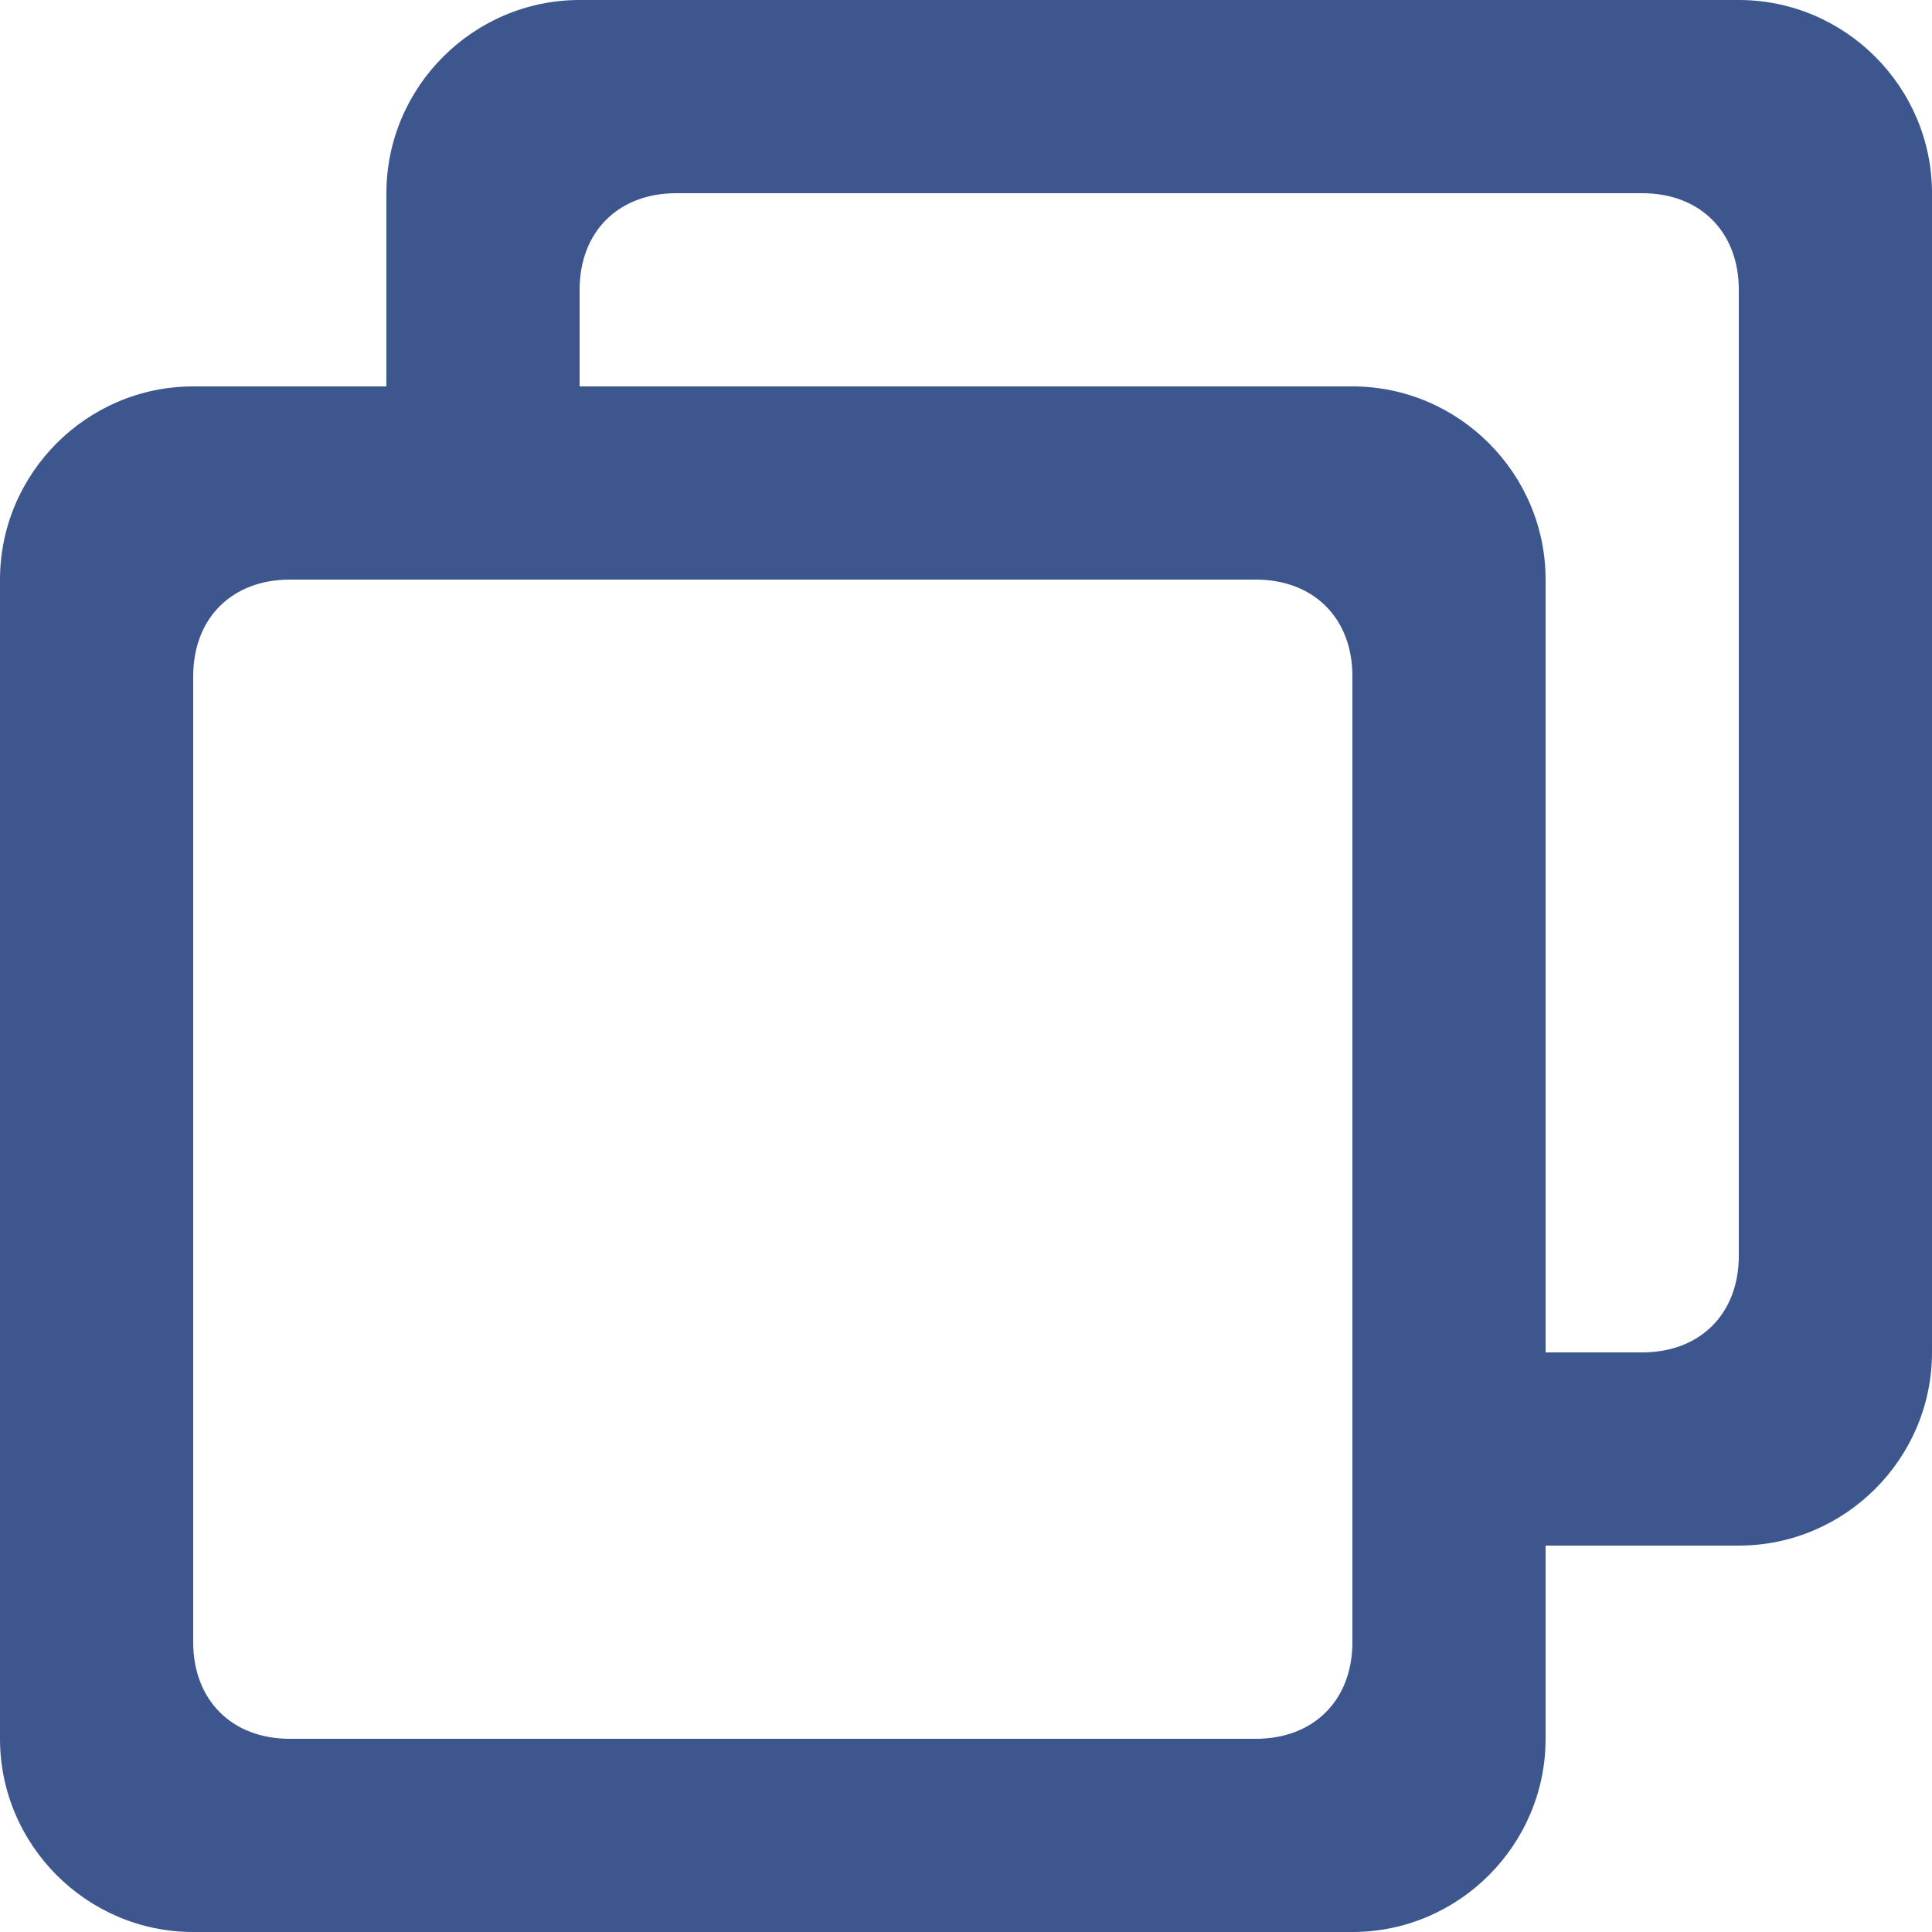
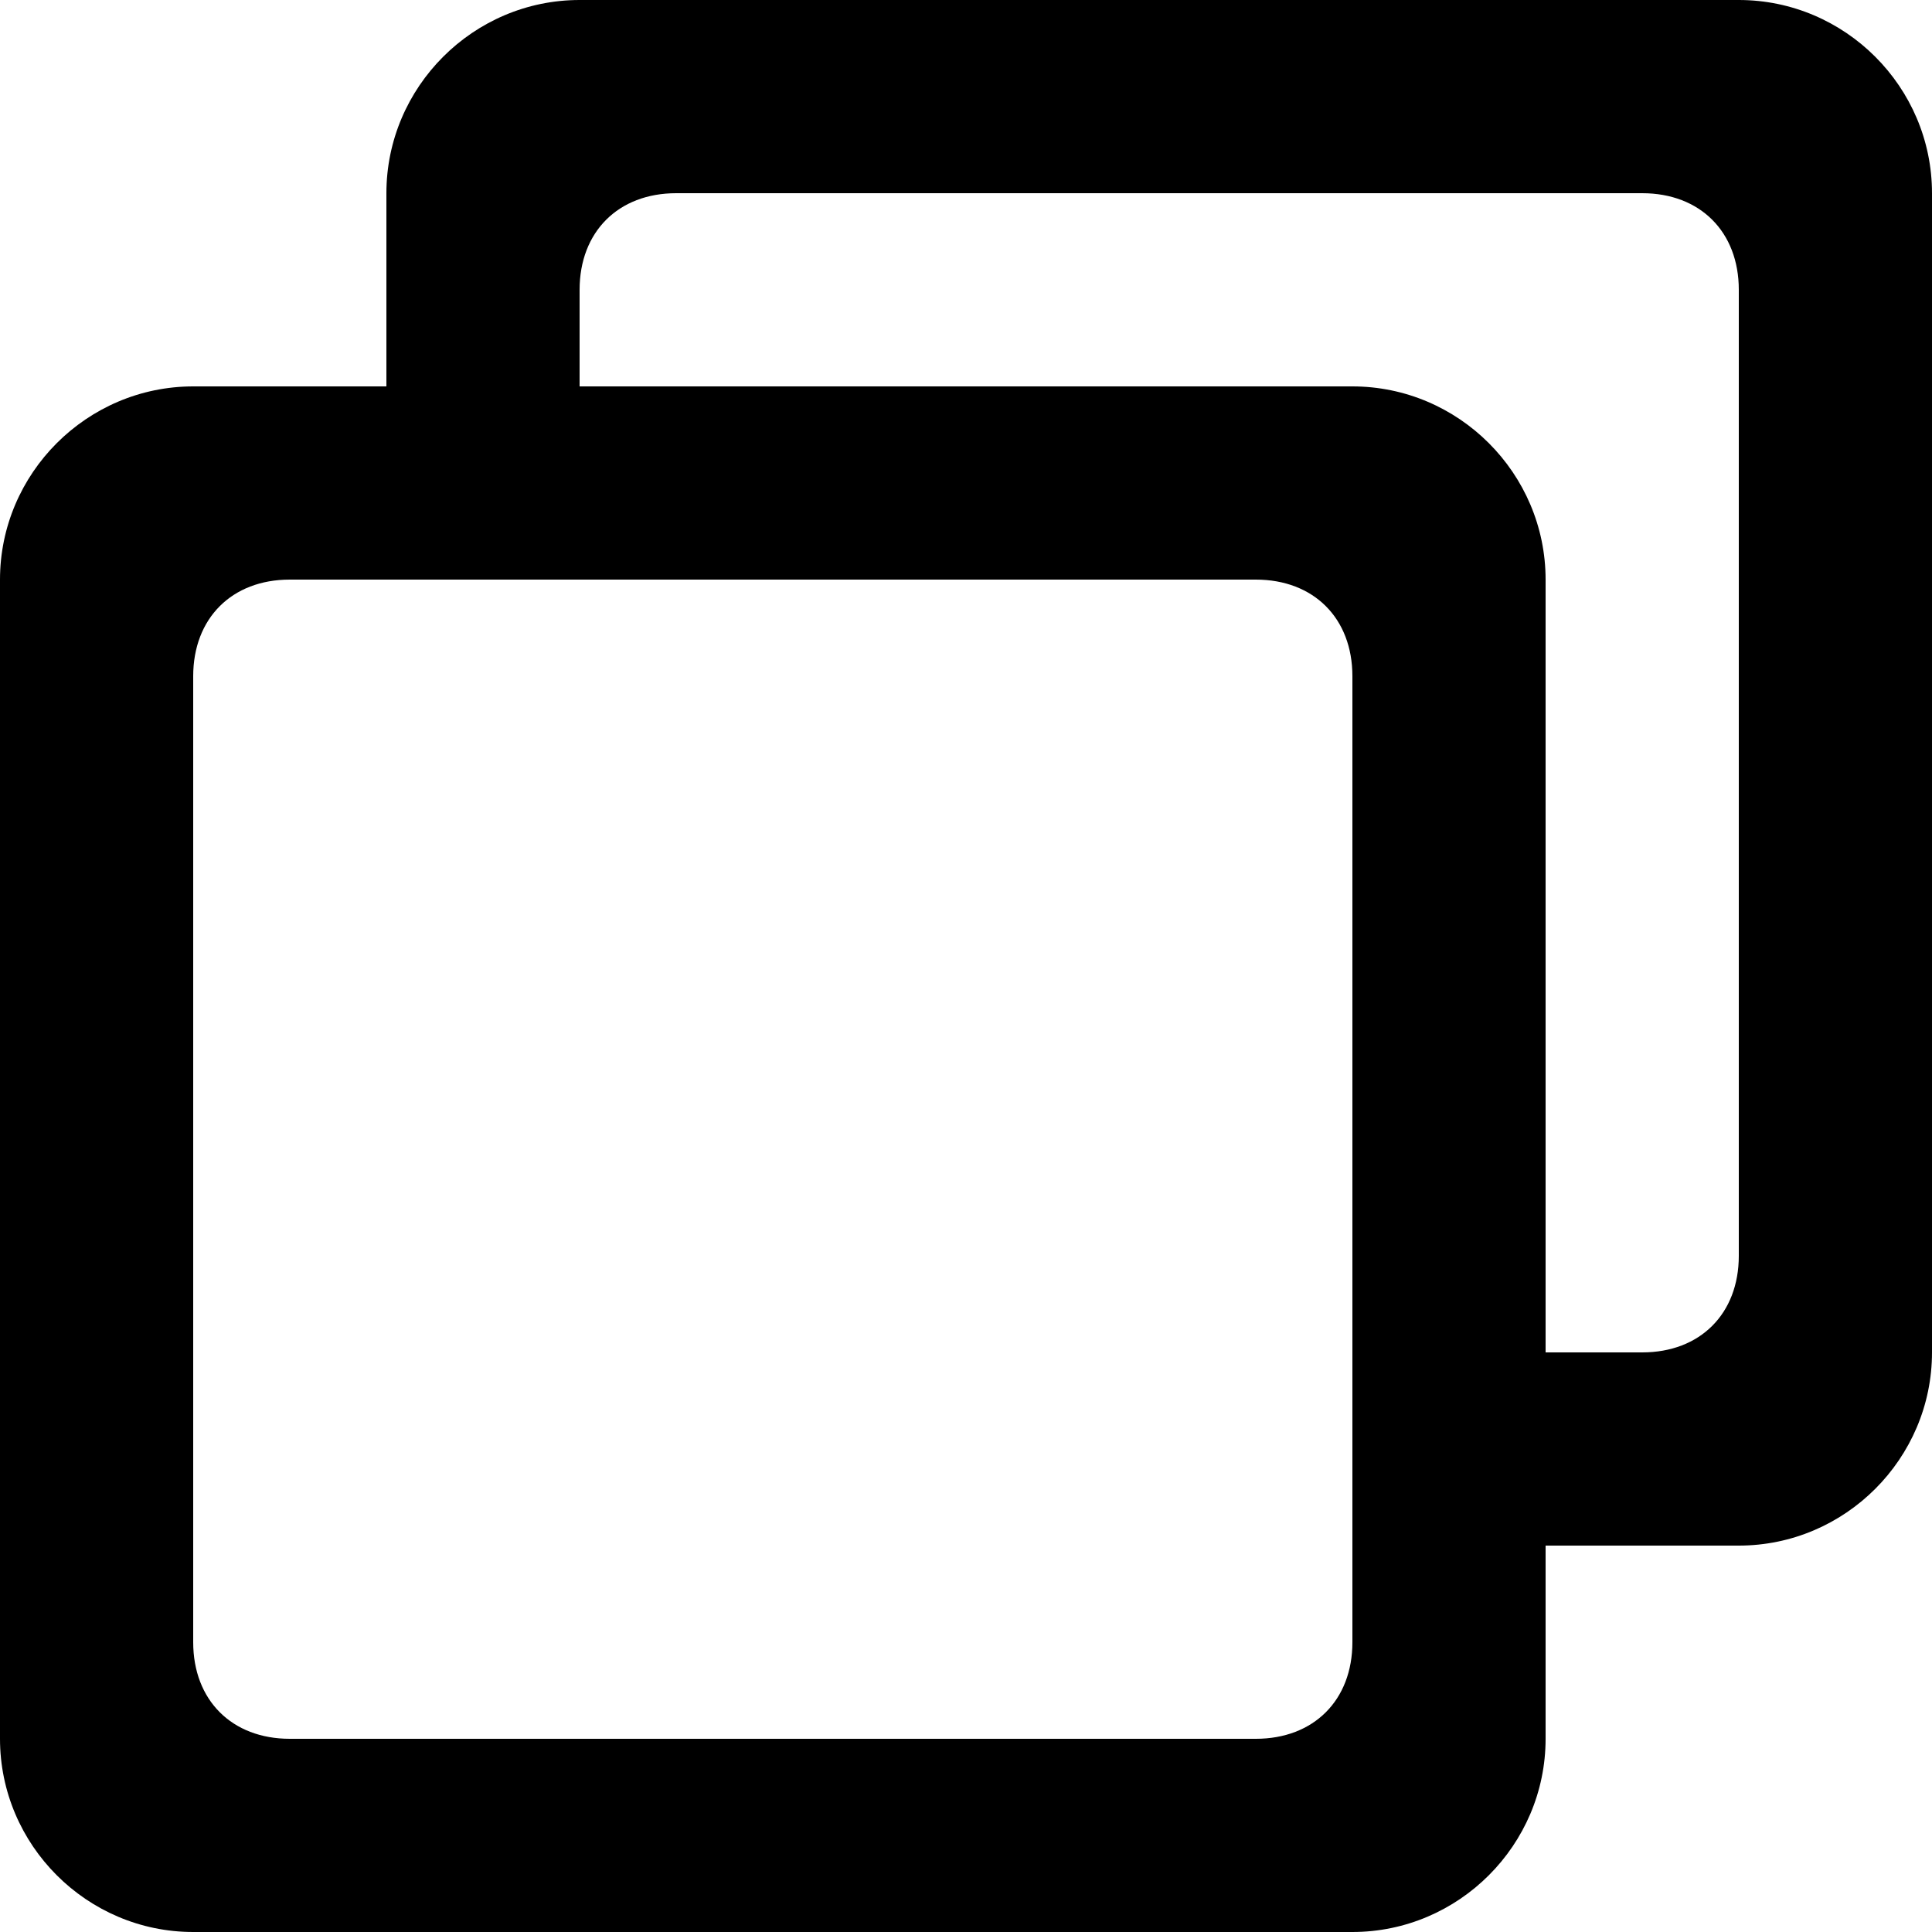
<svg xmlns="http://www.w3.org/2000/svg" width="16px" height="16px" viewBox="0 0 16 16" version="1.1">
-   <g id="页面-1" stroke="none" stroke-width="1" fill="none" fill-rule="evenodd">
+   <g id="页面-1" stroke="none" stroke-width="1" fill-rule="evenodd">
    <g id="新增工单模板配置" transform="translate(-1175, -126)">
      <g id="编组-17" transform="translate(1054, 118)">
        <g id="编组-18" transform="translate(110, 0)">
          <g id="编组-23">
            <g id="编组" transform="translate(11, 8)">
              <g id="复制">
-                 <path d="M14.4,12.8 L12.8,12.8 L12.8,14.4 C12.8,15.28 12.08,16 11.2,16 L1.6,16 C0.72,16 0,15.28 0,14.4 L0,4.8 C0,3.92 0.72,3.2 1.6,3.2 L3.2,3.2 L3.2,1.6 C3.2,0.72 3.92,0 4.8,0 L14.4,0 C15.28,0 16,0.72 16,1.6 L16,11.2 C16,12.08 15.28,12.8 14.4,12.8 Z M2.4,4.8 C1.92,4.8 1.6,5.12 1.6,5.6 L1.6,13.6 C1.6,14.08 1.92,14.4 2.4,14.4 L10.4,14.4 C10.88,14.4 11.2,14.08 11.2,13.6 L11.2,5.6 C11.2,5.12 10.88,4.8 10.4,4.8 L2.4,4.8 Z M14.4,2.4 C14.4,1.92 14.08,1.6 13.6,1.6 L5.6,1.6 C5.12,1.6 4.8,1.92 4.8,2.4 L4.8,3.2 L11.2,3.2 C12.08,3.2 12.8,3.92 12.8,4.8 L12.8,11.2 L13.6,11.2 C14.08,11.2 14.4,10.88 14.4,10.4 L14.4,2.4 Z" fill="#3D568E" id="形状" />
+                 <path d="M14.4,12.8 L12.8,12.8 L12.8,14.4 C12.8,15.28 12.08,16 11.2,16 L1.6,16 C0.72,16 0,15.28 0,14.4 L0,4.8 C0,3.92 0.72,3.2 1.6,3.2 L3.2,3.2 L3.2,1.6 C3.2,0.72 3.92,0 4.8,0 L14.4,0 C15.28,0 16,0.72 16,1.6 L16,11.2 C16,12.08 15.28,12.8 14.4,12.8 Z M2.4,4.8 C1.92,4.8 1.6,5.12 1.6,5.6 L1.6,13.6 C1.6,14.08 1.92,14.4 2.4,14.4 L10.4,14.4 C10.88,14.4 11.2,14.08 11.2,13.6 L11.2,5.6 C11.2,5.12 10.88,4.8 10.4,4.8 L2.4,4.8 Z M14.4,2.4 C14.4,1.92 14.08,1.6 13.6,1.6 L5.6,1.6 C5.12,1.6 4.8,1.92 4.8,2.4 L4.8,3.2 L11.2,3.2 C12.08,3.2 12.8,3.92 12.8,4.8 L12.8,11.2 L13.6,11.2 C14.08,11.2 14.4,10.88 14.4,10.4 L14.4,2.4 Z" id="形状" />
              </g>
            </g>
          </g>
        </g>
      </g>
    </g>
  </g>
</svg>
